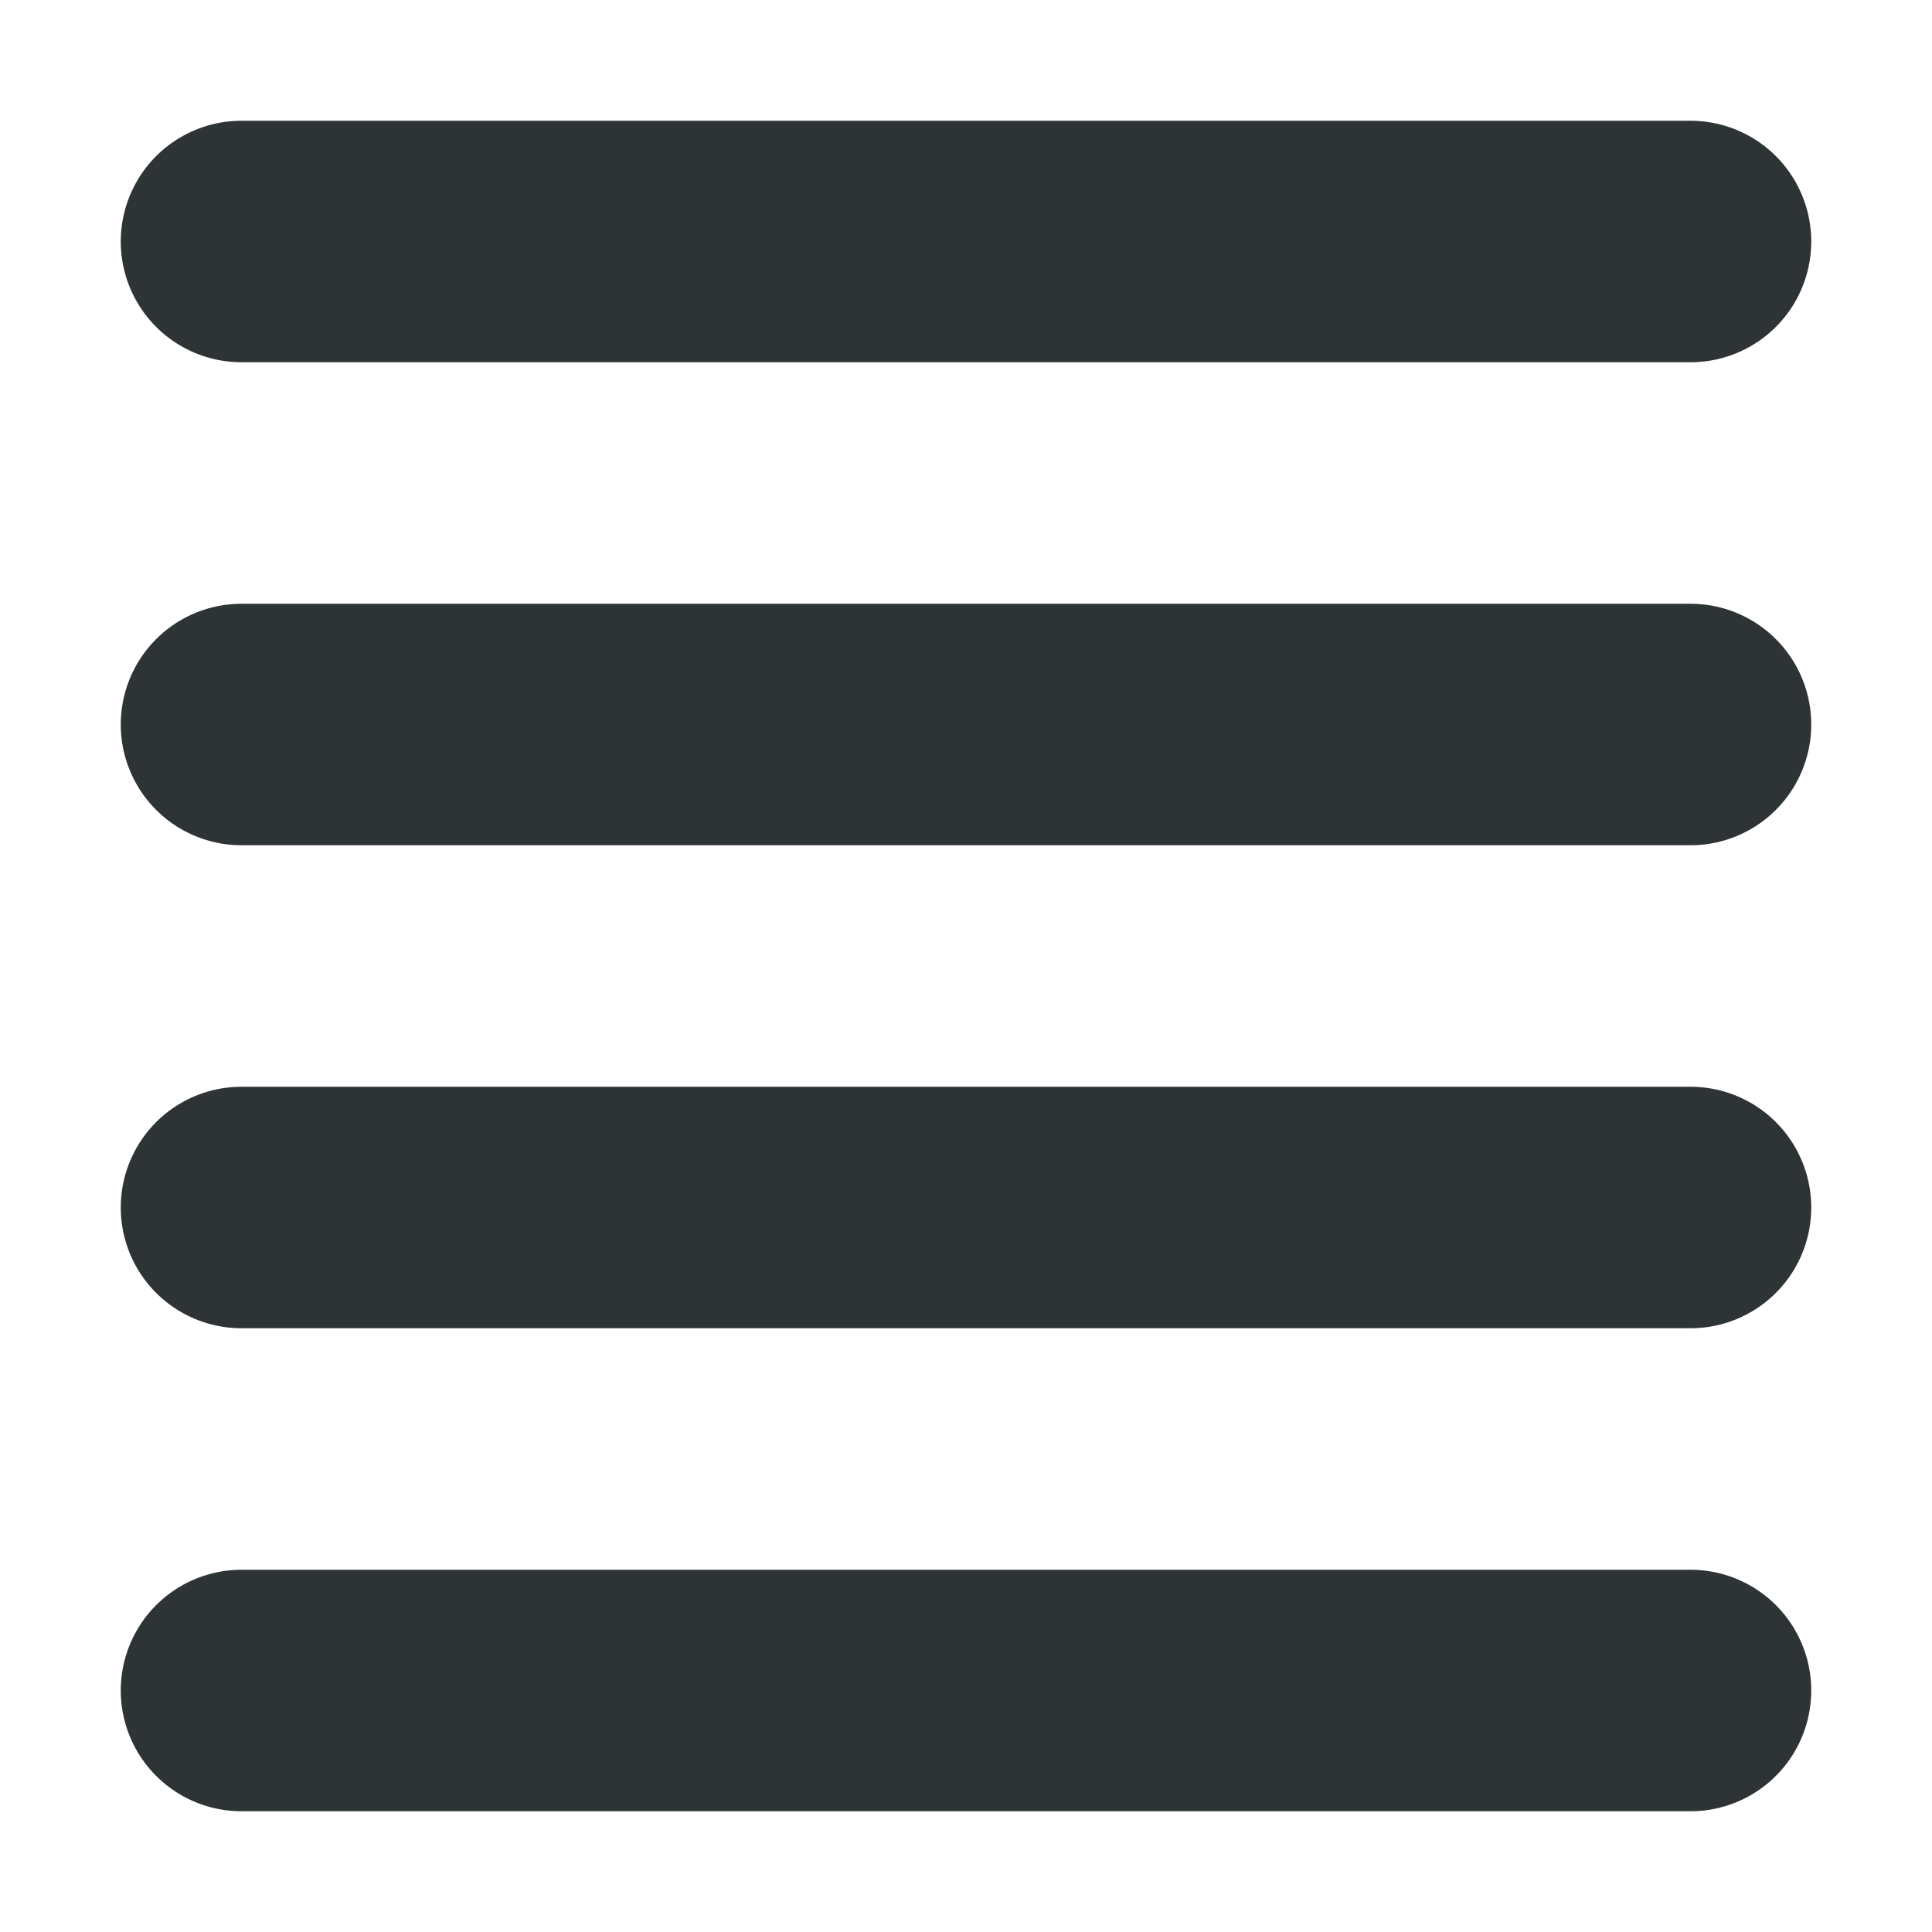
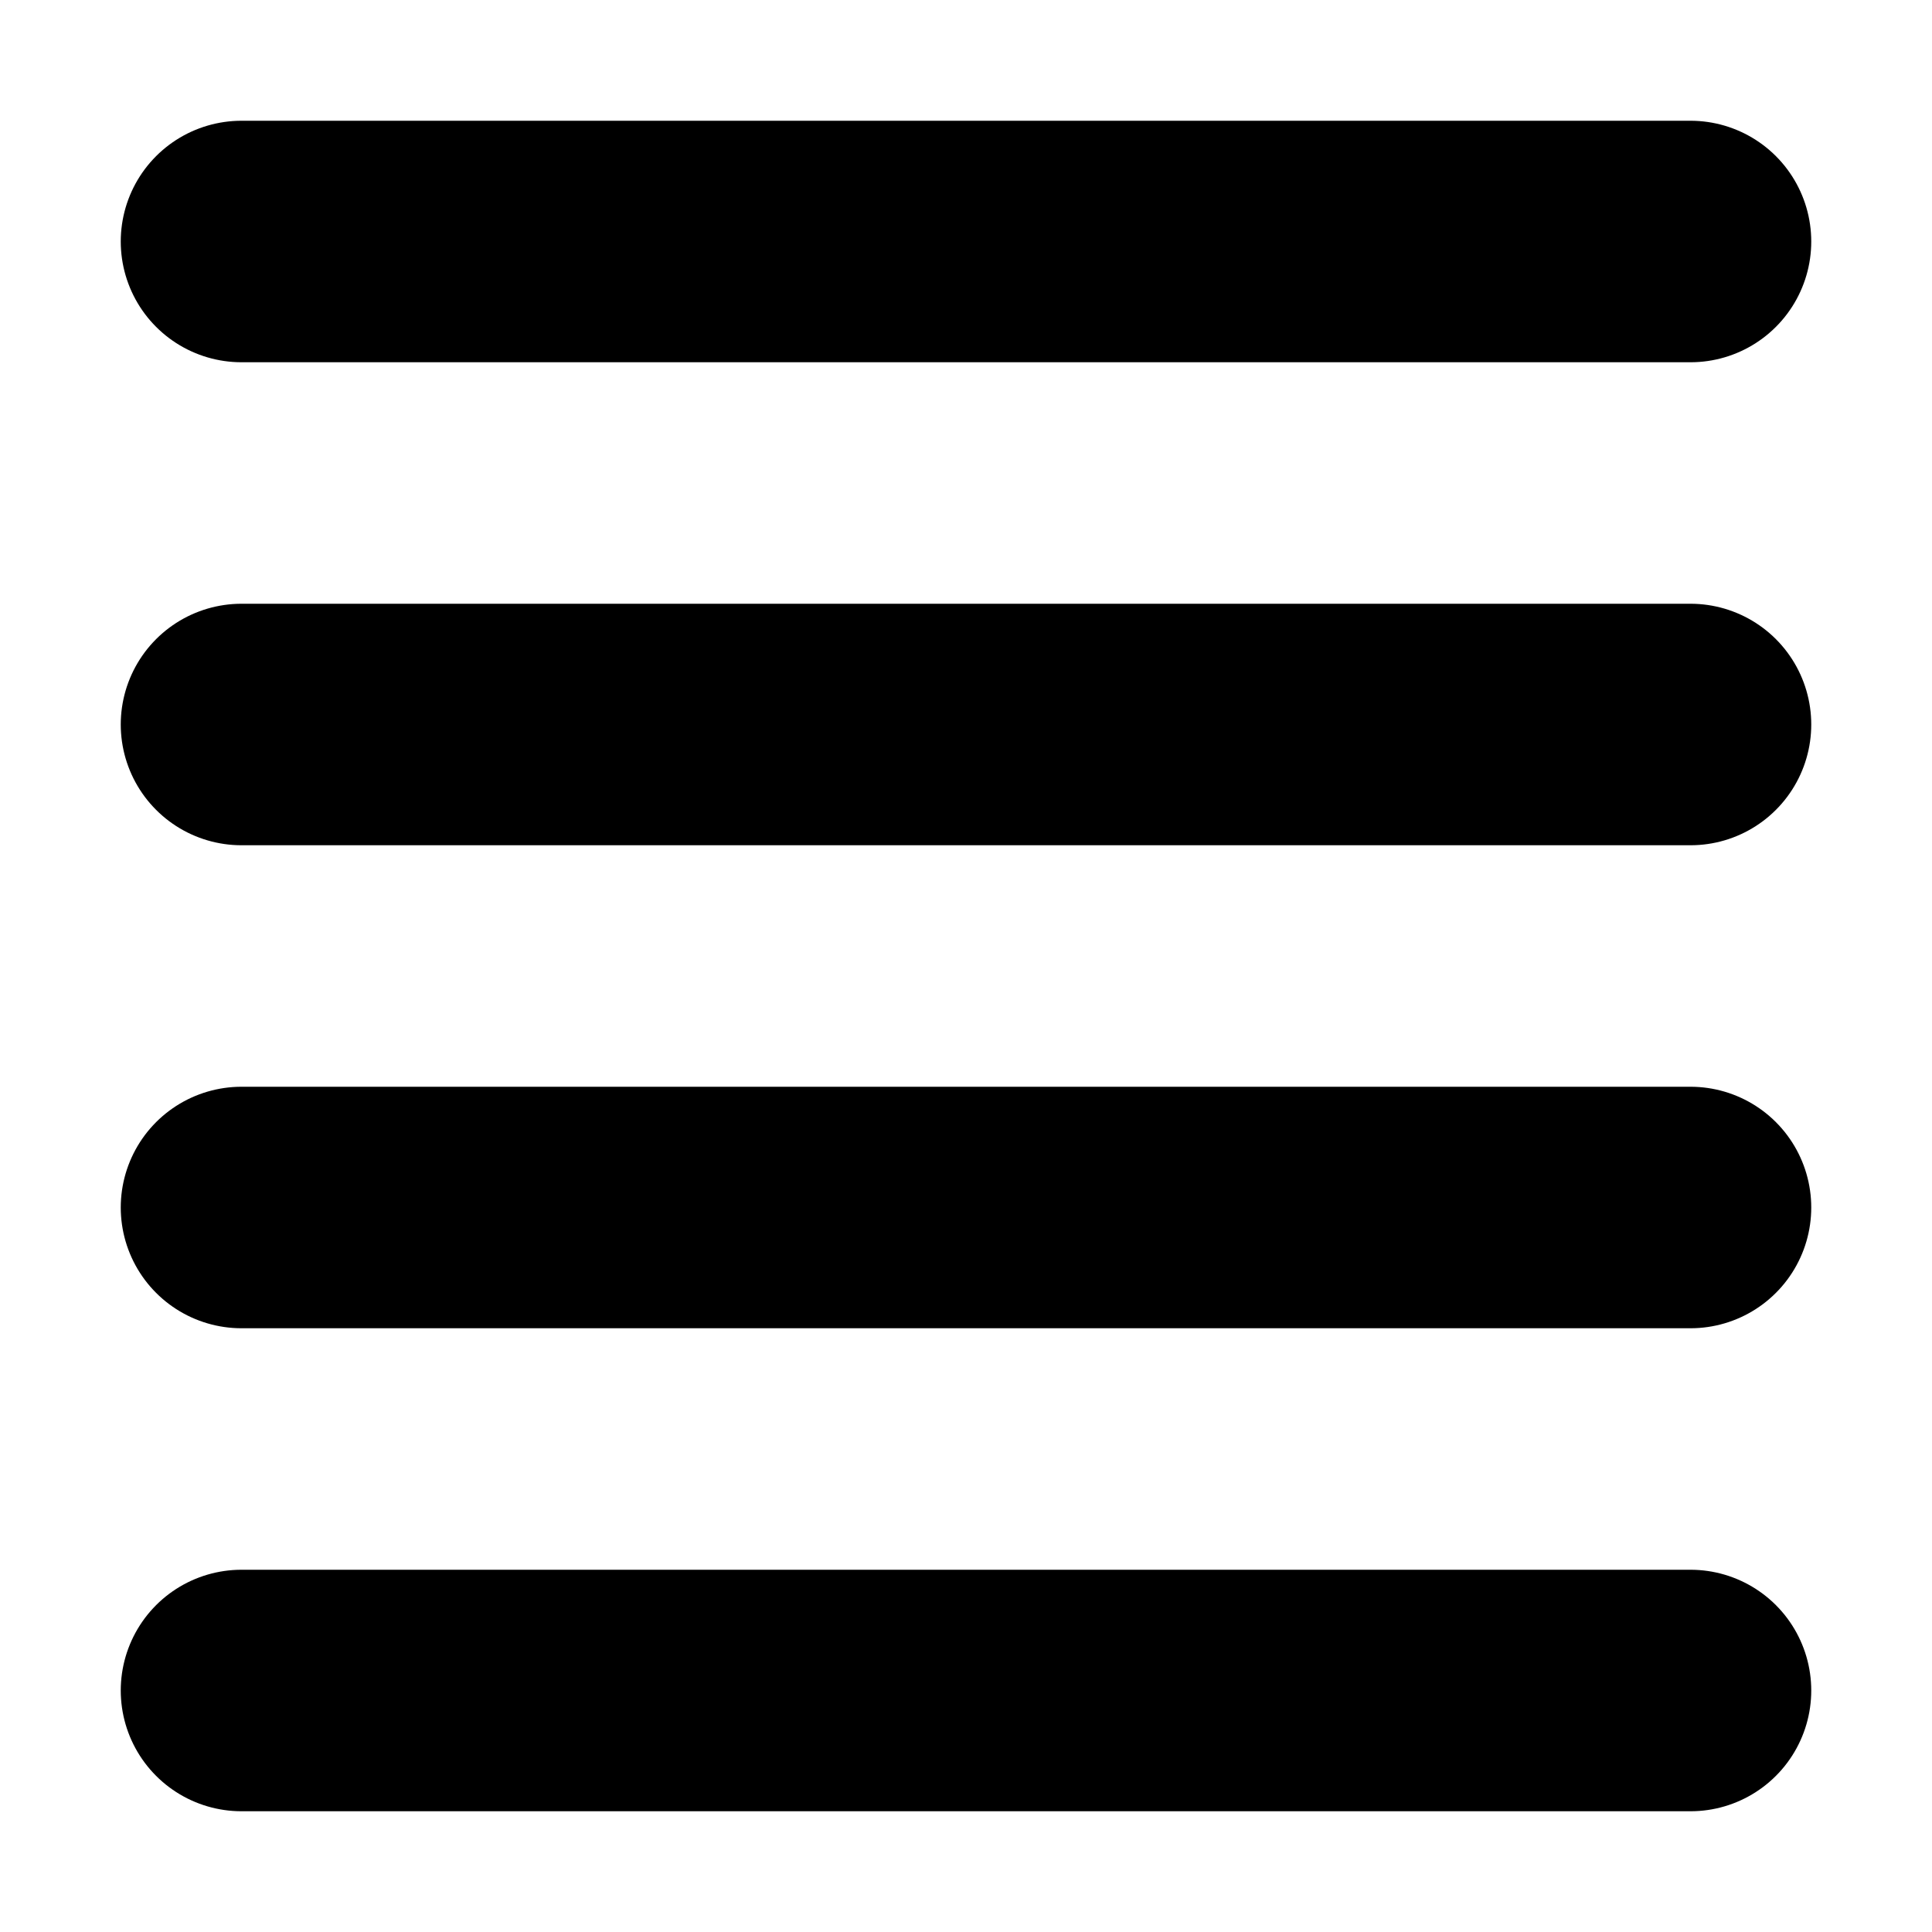
<svg xmlns="http://www.w3.org/2000/svg" width="16px" height="16px" id="svg2827" version="1.1">
  <defs id="defs2829">
    </defs>
  <g id="layer1">
-     <path style="fill:none;stroke:#2e3436;stroke-width:2;stroke-linecap:round;stroke-linejoin:miter;stroke-miterlimit:4;stroke-opacity:1;stroke-dasharray:none" d="M 2,2 14,2" id="path2839" />
-     <path id="path3613" d="M 2,6 14,6" style="fill:none;stroke:#2e3436;stroke-width:2;stroke-linecap:round;stroke-linejoin:miter;stroke-miterlimit:4;stroke-opacity:1;stroke-dasharray:none" />
-     <path style="fill:none;stroke:#2e3436;stroke-width:2;stroke-linecap:round;stroke-linejoin:miter;stroke-miterlimit:4;stroke-opacity:1;stroke-dasharray:none" d="m 2,10 12,0" id="path3615" />
-     <path id="path3617" d="m 2,14 12,0" style="fill:none;stroke:#2e3436;stroke-width:2;stroke-linecap:round;stroke-linejoin:miter;stroke-miterlimit:4;stroke-opacity:1;stroke-dasharray:none" />
+     <path d="M 2,2 14,2" id="path2839" style="stroke:#000000;stroke-width:2;stroke-linecap:round;stroke-linejoin:miter;stroke-miterlimit:4;stroke-opacity:1;stroke-dasharray:none;fill:none" />
+     <path id="path3613" d="M 2,6 14,6" style="stroke:#000000;stroke-width:2;stroke-linecap:round;stroke-linejoin:miter;stroke-miterlimit:4;stroke-opacity:1;stroke-dasharray:none" />
+     <path d="m 2,10 12,0" id="path3615" style="stroke:#000000;stroke-width:2;stroke-linecap:round;stroke-linejoin:miter;stroke-miterlimit:4;stroke-opacity:1;stroke-dasharray:none" />
+     <path id="path3617" d="m 2,14 12,0" style="stroke:#000000;stroke-width:2;stroke-linecap:round;stroke-linejoin:miter;stroke-miterlimit:4;stroke-opacity:1;stroke-dasharray:none" />
  </g>
</svg>
